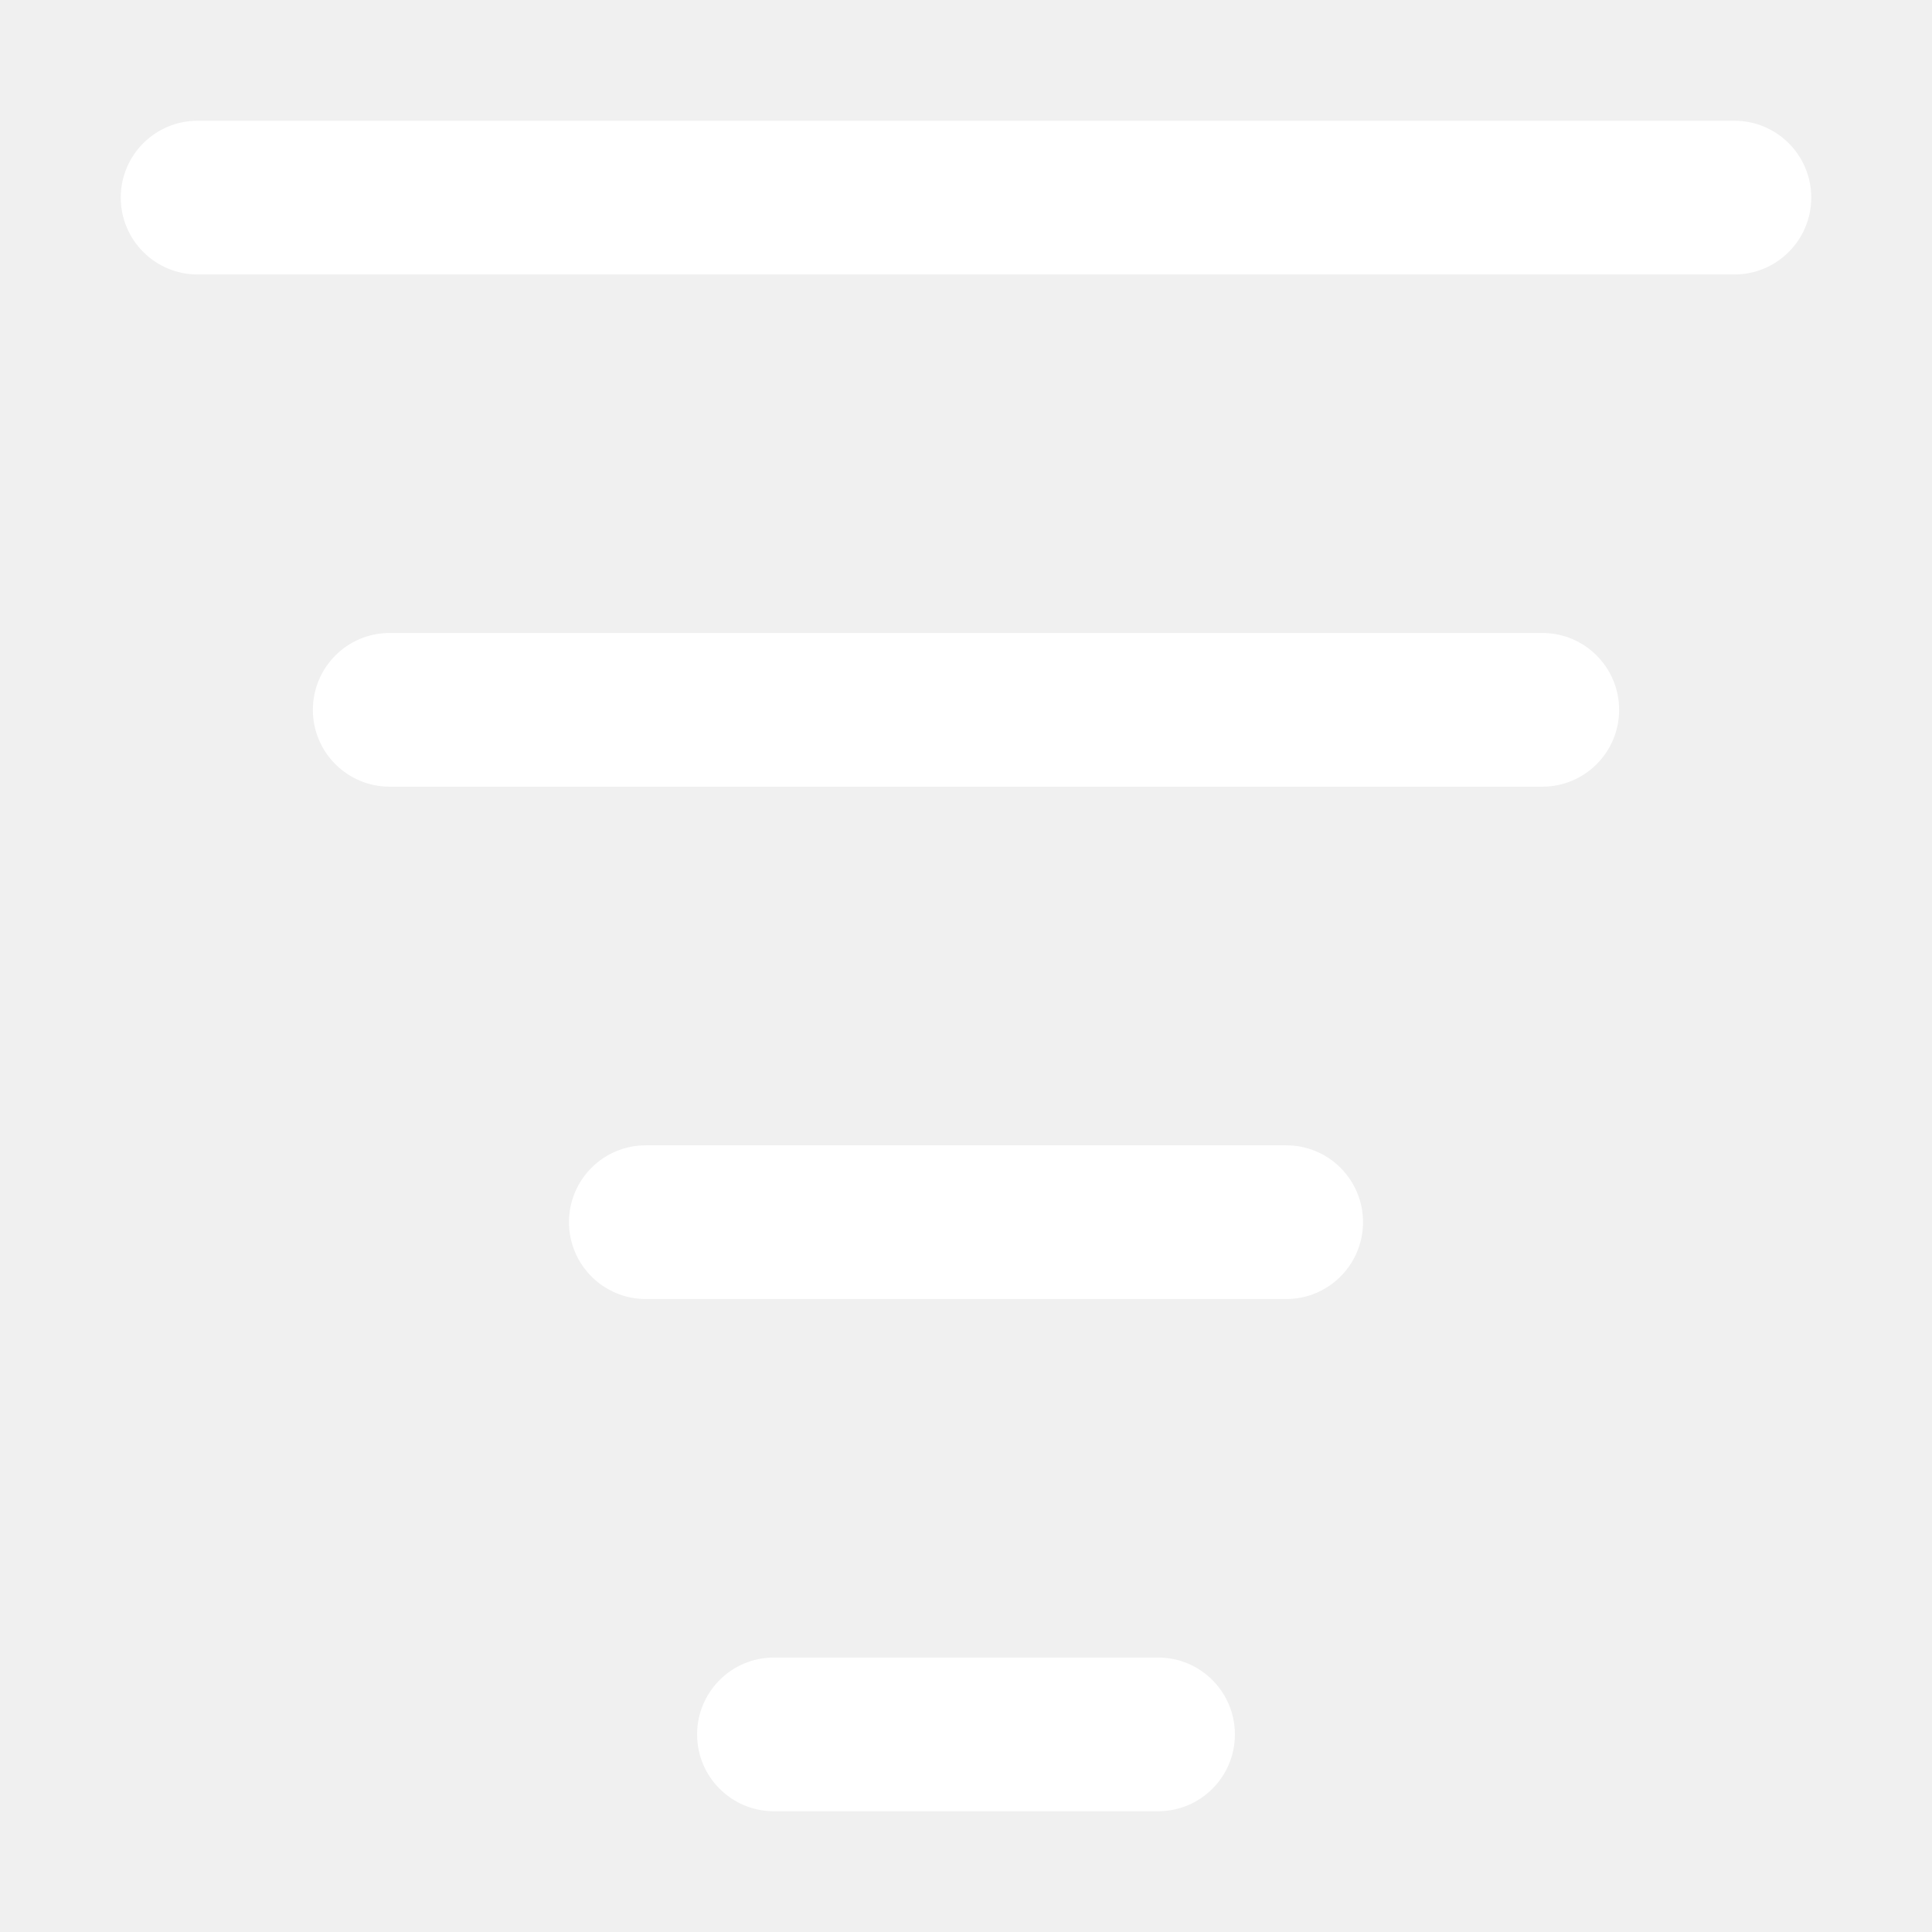
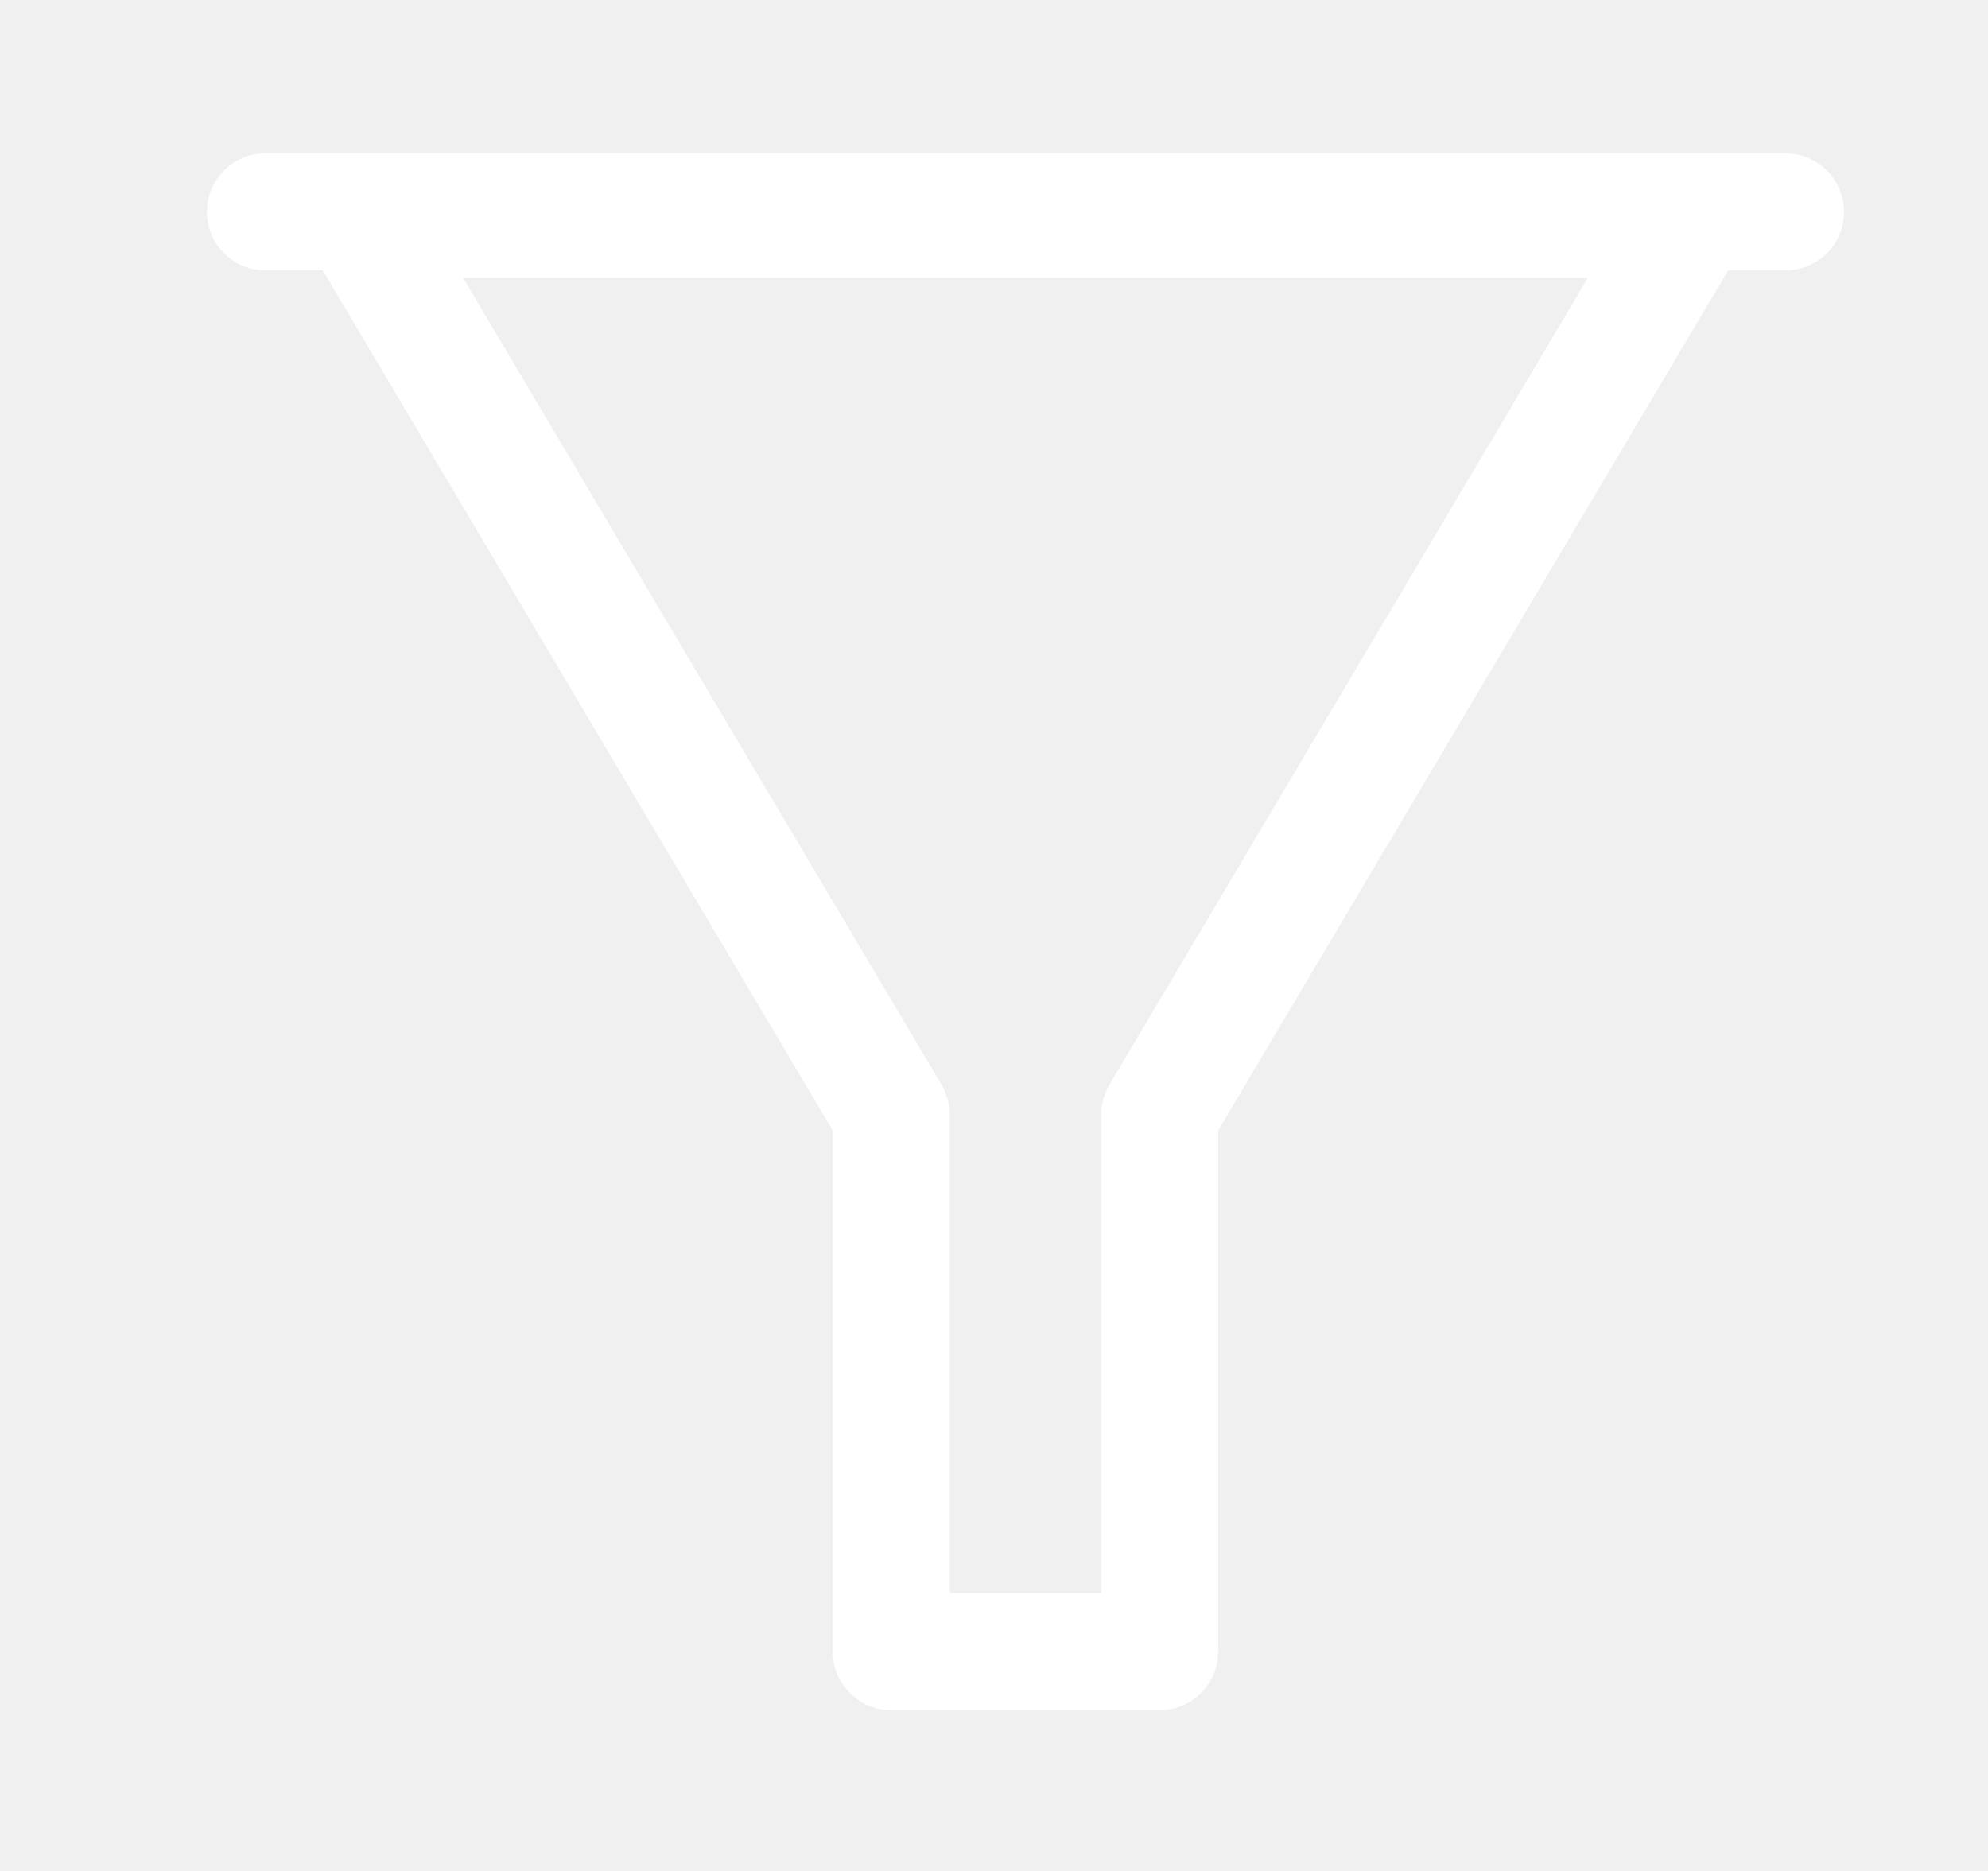
- <svg xmlns="http://www.w3.org/2000/svg" width="16" height="16" viewBox="0 0 16 16" fill="none">
-   <path fill-rule="evenodd" clip-rule="evenodd" d="M1 1.636C1 1.285 1.285 1 1.636 1H14.364C14.715 1 15 1.285 15 1.636C15 1.988 14.715 2.273 14.364 2.273H1.636C1.285 2.273 1 1.988 1 1.636ZM2.591 5.879C2.591 5.527 2.876 5.242 3.227 5.242H12.773C13.124 5.242 13.409 5.527 13.409 5.879C13.409 6.23 13.124 6.515 12.773 6.515H3.227C2.876 6.515 2.591 6.23 2.591 5.879ZM4.712 10.121C4.712 9.77 4.997 9.485 5.348 9.485H10.652C11.003 9.485 11.288 9.77 11.288 10.121C11.288 10.473 11.003 10.758 10.652 10.758H5.348C4.997 10.758 4.712 10.473 4.712 10.121ZM5.773 14.364C5.773 14.012 6.058 13.727 6.409 13.727H9.591C9.942 13.727 10.227 14.012 10.227 14.364C10.227 14.715 9.942 15 9.591 15H6.409C6.058 15 5.773 14.715 5.773 14.364Z" fill="white" />
+ <svg xmlns="http://www.w3.org/2000/svg" width="17" height="16" viewBox="0 0 17 16" fill="none">
+   <path fill-rule="evenodd" clip-rule="evenodd" d="M2.269 1.312C1.993 1.312 1.769 1.536 1.769 1.812C1.769 2.089 1.993 2.312 2.269 2.312H2.76L7.121 9.668V14.125C7.121 14.401 7.344 14.625 7.621 14.625H9.917C10.194 14.625 10.417 14.401 10.417 14.125V9.668L14.778 2.312H15.269C15.545 2.312 15.769 2.089 15.769 1.812C15.769 1.536 15.545 1.312 15.269 1.312H2.269ZM8.051 9.276L3.959 2.375H13.579L9.487 9.276C9.442 9.353 9.417 9.442 9.417 9.531V13.625H8.121V9.531C8.121 9.442 8.096 9.353 8.051 9.276Z" fill="white" />
</svg>
